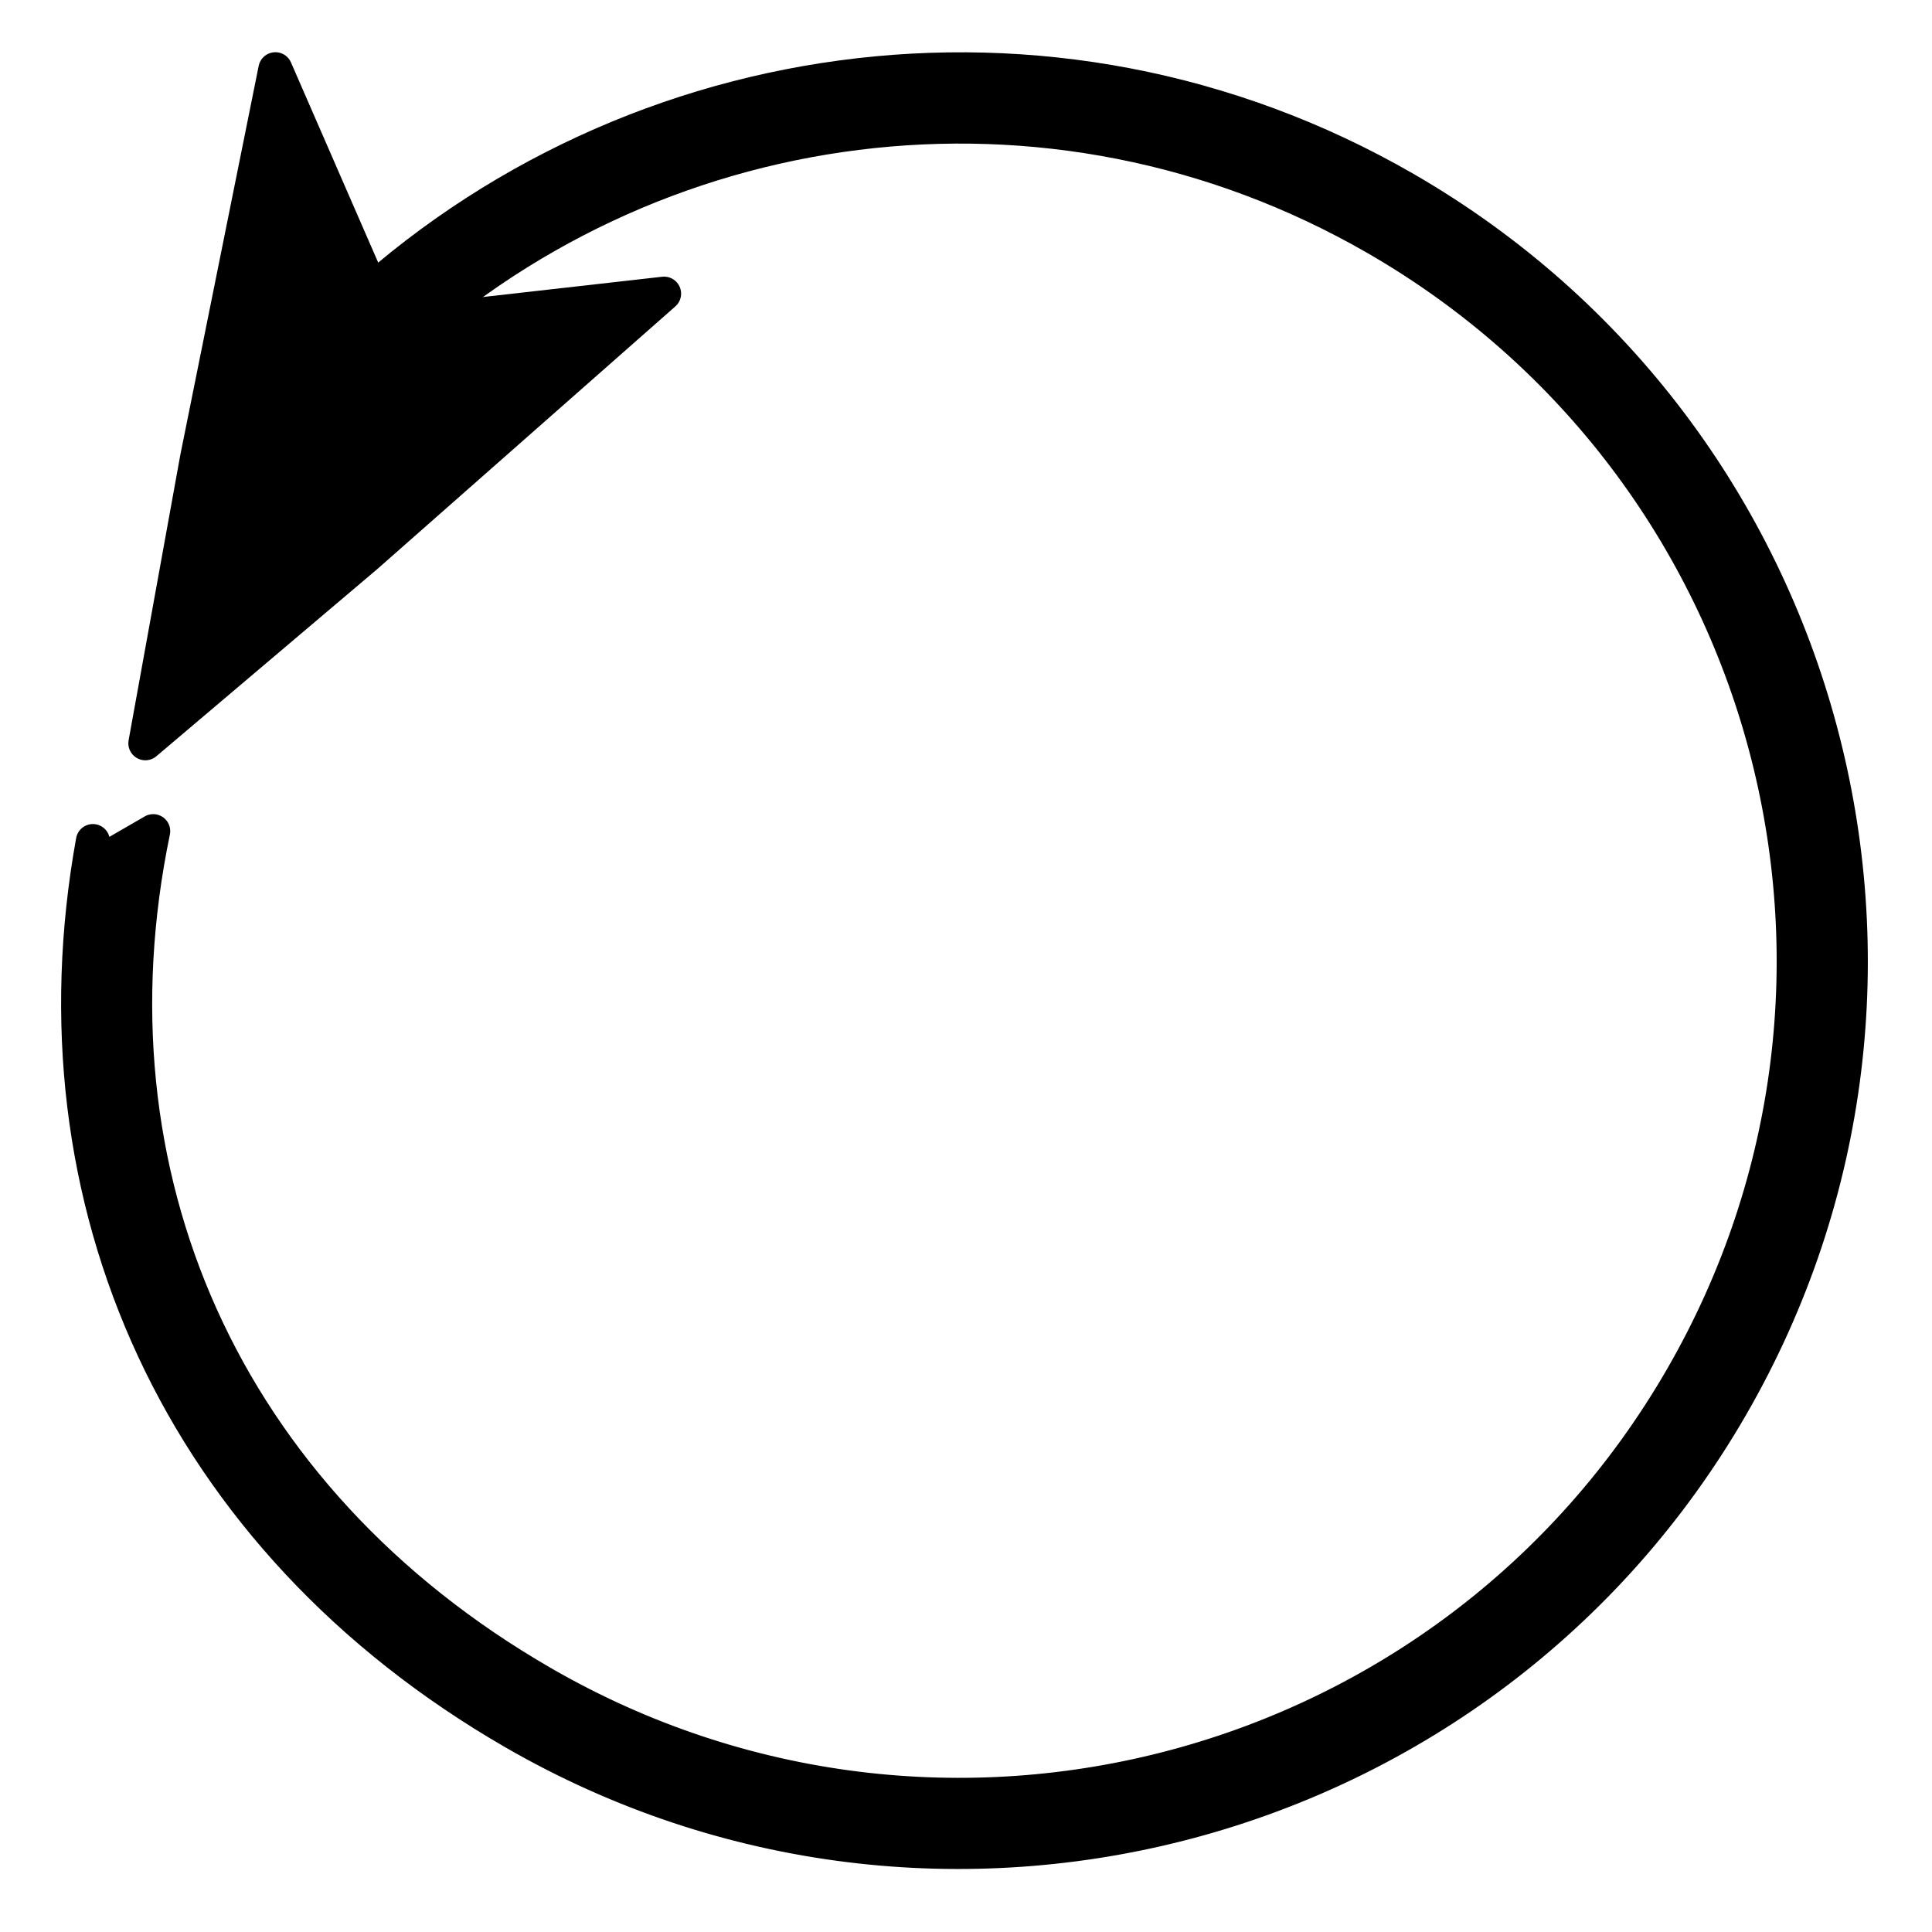
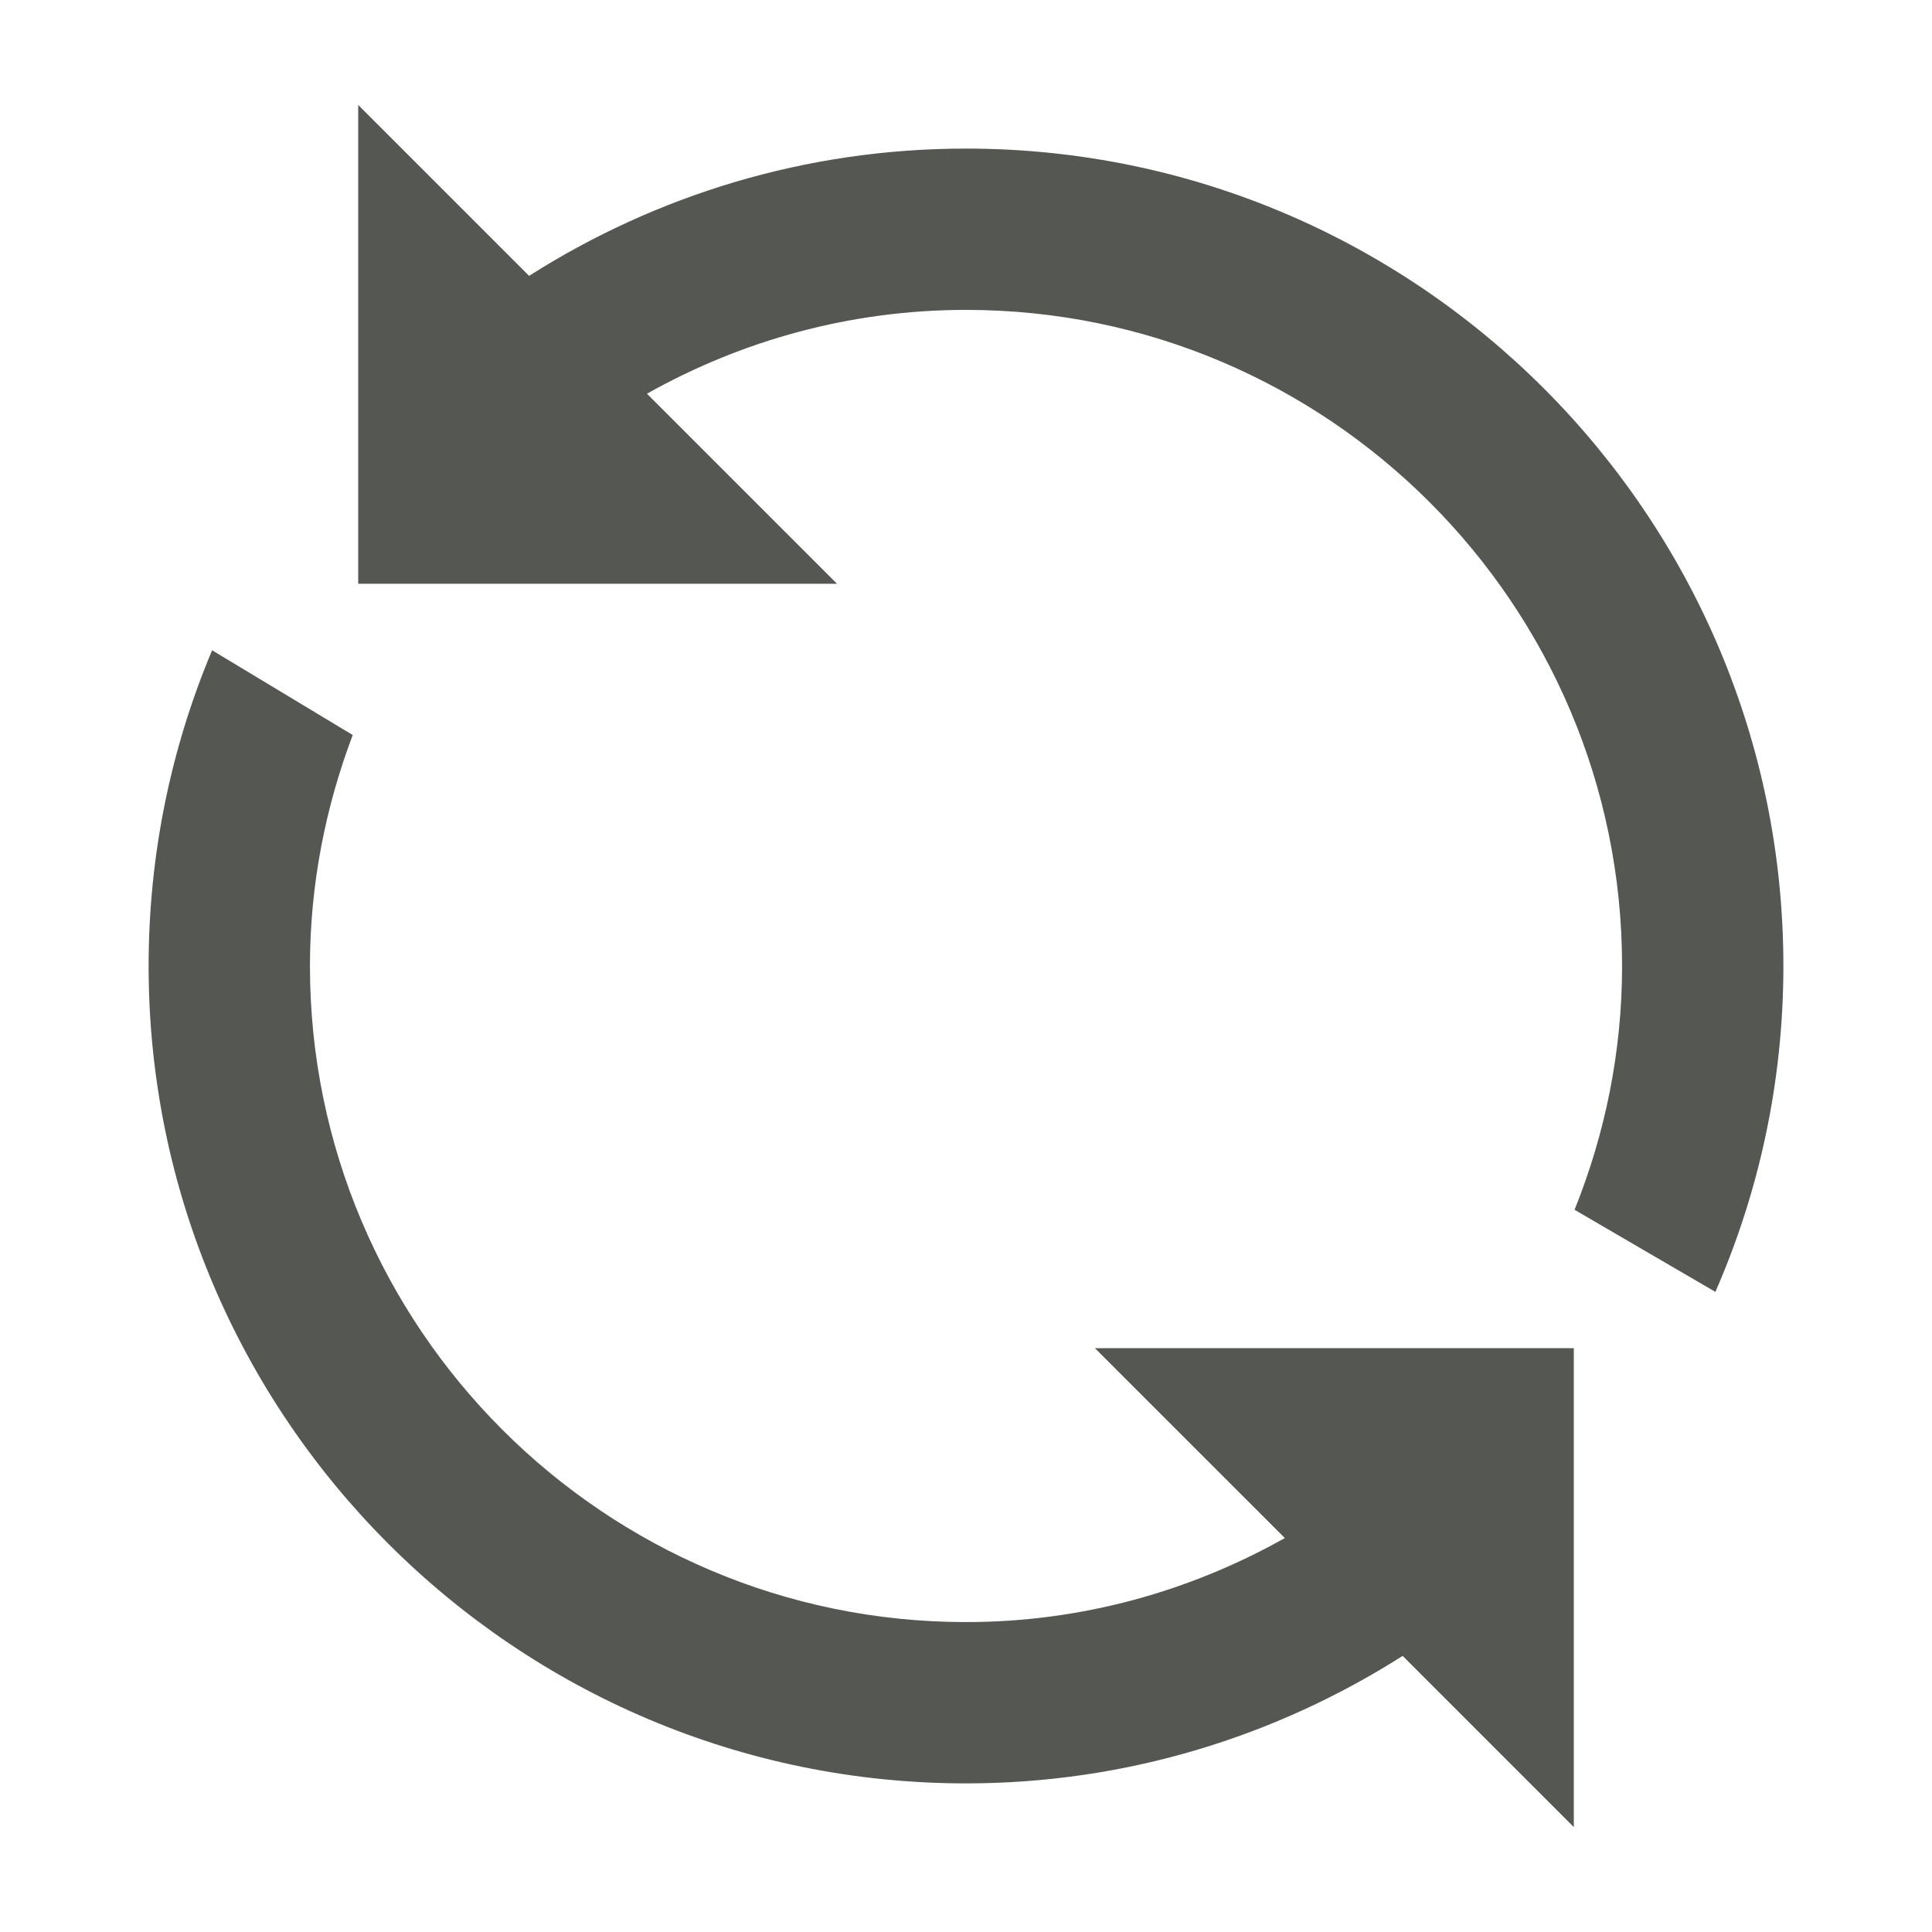
- <svg xmlns="http://www.w3.org/2000/svg" width="32.0px" height="32.0px" viewBox="0 0 32.0 32.0" version="1.1" id="SVGRoot">
-   <defs id="defs851" />
-   <g id="layer1">
-     <g id="g1330" transform="matrix(1.164505,0,0,1.164505,-0.754077,-1.493516)">
-       <g id="g1490" transform="matrix(1.092934,0,0,1.092934,-3.575005,-3.273155)">
-         <g id="g2701-8" transform="matrix(-1.031109,-0.5953113,0.5953113,-1.031109,23.37508,42.70597)" style="stroke:#000000;stroke-width:0.372;stroke-linecap:round;stroke-linejoin:round;stroke-miterlimit:4;stroke-dasharray:none;stroke-opacity:1">
-           <path id="path1630-5" style="color:#000000;fill:#000000;stroke:#000000;stroke-width:0.473;stroke-linecap:round;stroke-linejoin:round;stroke-miterlimit:4;stroke-dasharray:none;stroke-opacity:1" d="m 15.502,2.643 c -6.844,3e-7 -12.4,5.557 -12.4,12.4 -10e-8,6.844 5.557,12.4 12.4,12.4 5.698,0 10.502,-3.853 11.951,-9.092 H 27 26.621 c -1.422,4.797 -5.858,8.291 -11.119,8.291 -6.411,0 -11.602,-5.188 -11.602,-11.6 -1e-7,-6.411 5.19,-11.6 11.602,-11.6 5.137,-2e-7 9.087,2.931 10.614,7.553 l 0.484,-0.84 0.174,0.301 C 25.056,5.67 20.877,2.643 15.502,2.643 Z" transform="matrix(0.7857143,0,0,0.7857143,3.863506,4.16831)" />
-           <path id="path1794-9" style="stroke:#000000;stroke-width:0.372;stroke-linecap:round;stroke-linejoin:round;stroke-miterlimit:4;stroke-dasharray:none;stroke-opacity:1" d="m 27.391,20.687 -2.453,-1.812 -2.453,1.812 1.384,-4.11 1.069,-2.981 1.069,2.981 z" />
-         </g>
-       </g>
+ <svg xmlns="http://www.w3.org/2000/svg" version="1.1" xml:space="preserve" enable-background="new 0 0 65 65" y="0px" x="0px" viewBox="0 0 65 65">
+   <g id="Layer_3_copy_2">
+     <g fill="#555753">
+       <path d="m32.5 4.999c-5.405 0-10.444 1.577-14.699 4.282l-5.75-5.75v16.11h16.11l-6.395-6.395c3.18-1.787 6.834-2.82 10.734-2.82 12.171 0 22.073 9.902 22.073 22.074 0 2.899-0.577 5.664-1.599 8.202l4.738 2.762c1.47-3.363 2.288-7.068 2.288-10.964 0-15.164-12.337-27.501-27.5-27.501z" />
+       <path d="m43.227 51.746c-3.179 1.786-6.826 2.827-10.726 2.827-12.171 0-22.073-9.902-22.073-22.073 0-2.739 0.524-5.35 1.439-7.771l-4.731-2.851c-1.375 3.271-2.136 6.858-2.136 10.622 0 15.164 12.336 27.5 27.5 27.5 5.406 0 10.434-1.584 14.691-4.289l5.758 5.759v-16.112h-16.111l6.389 6.388z" />
    </g>
  </g>
</svg>
